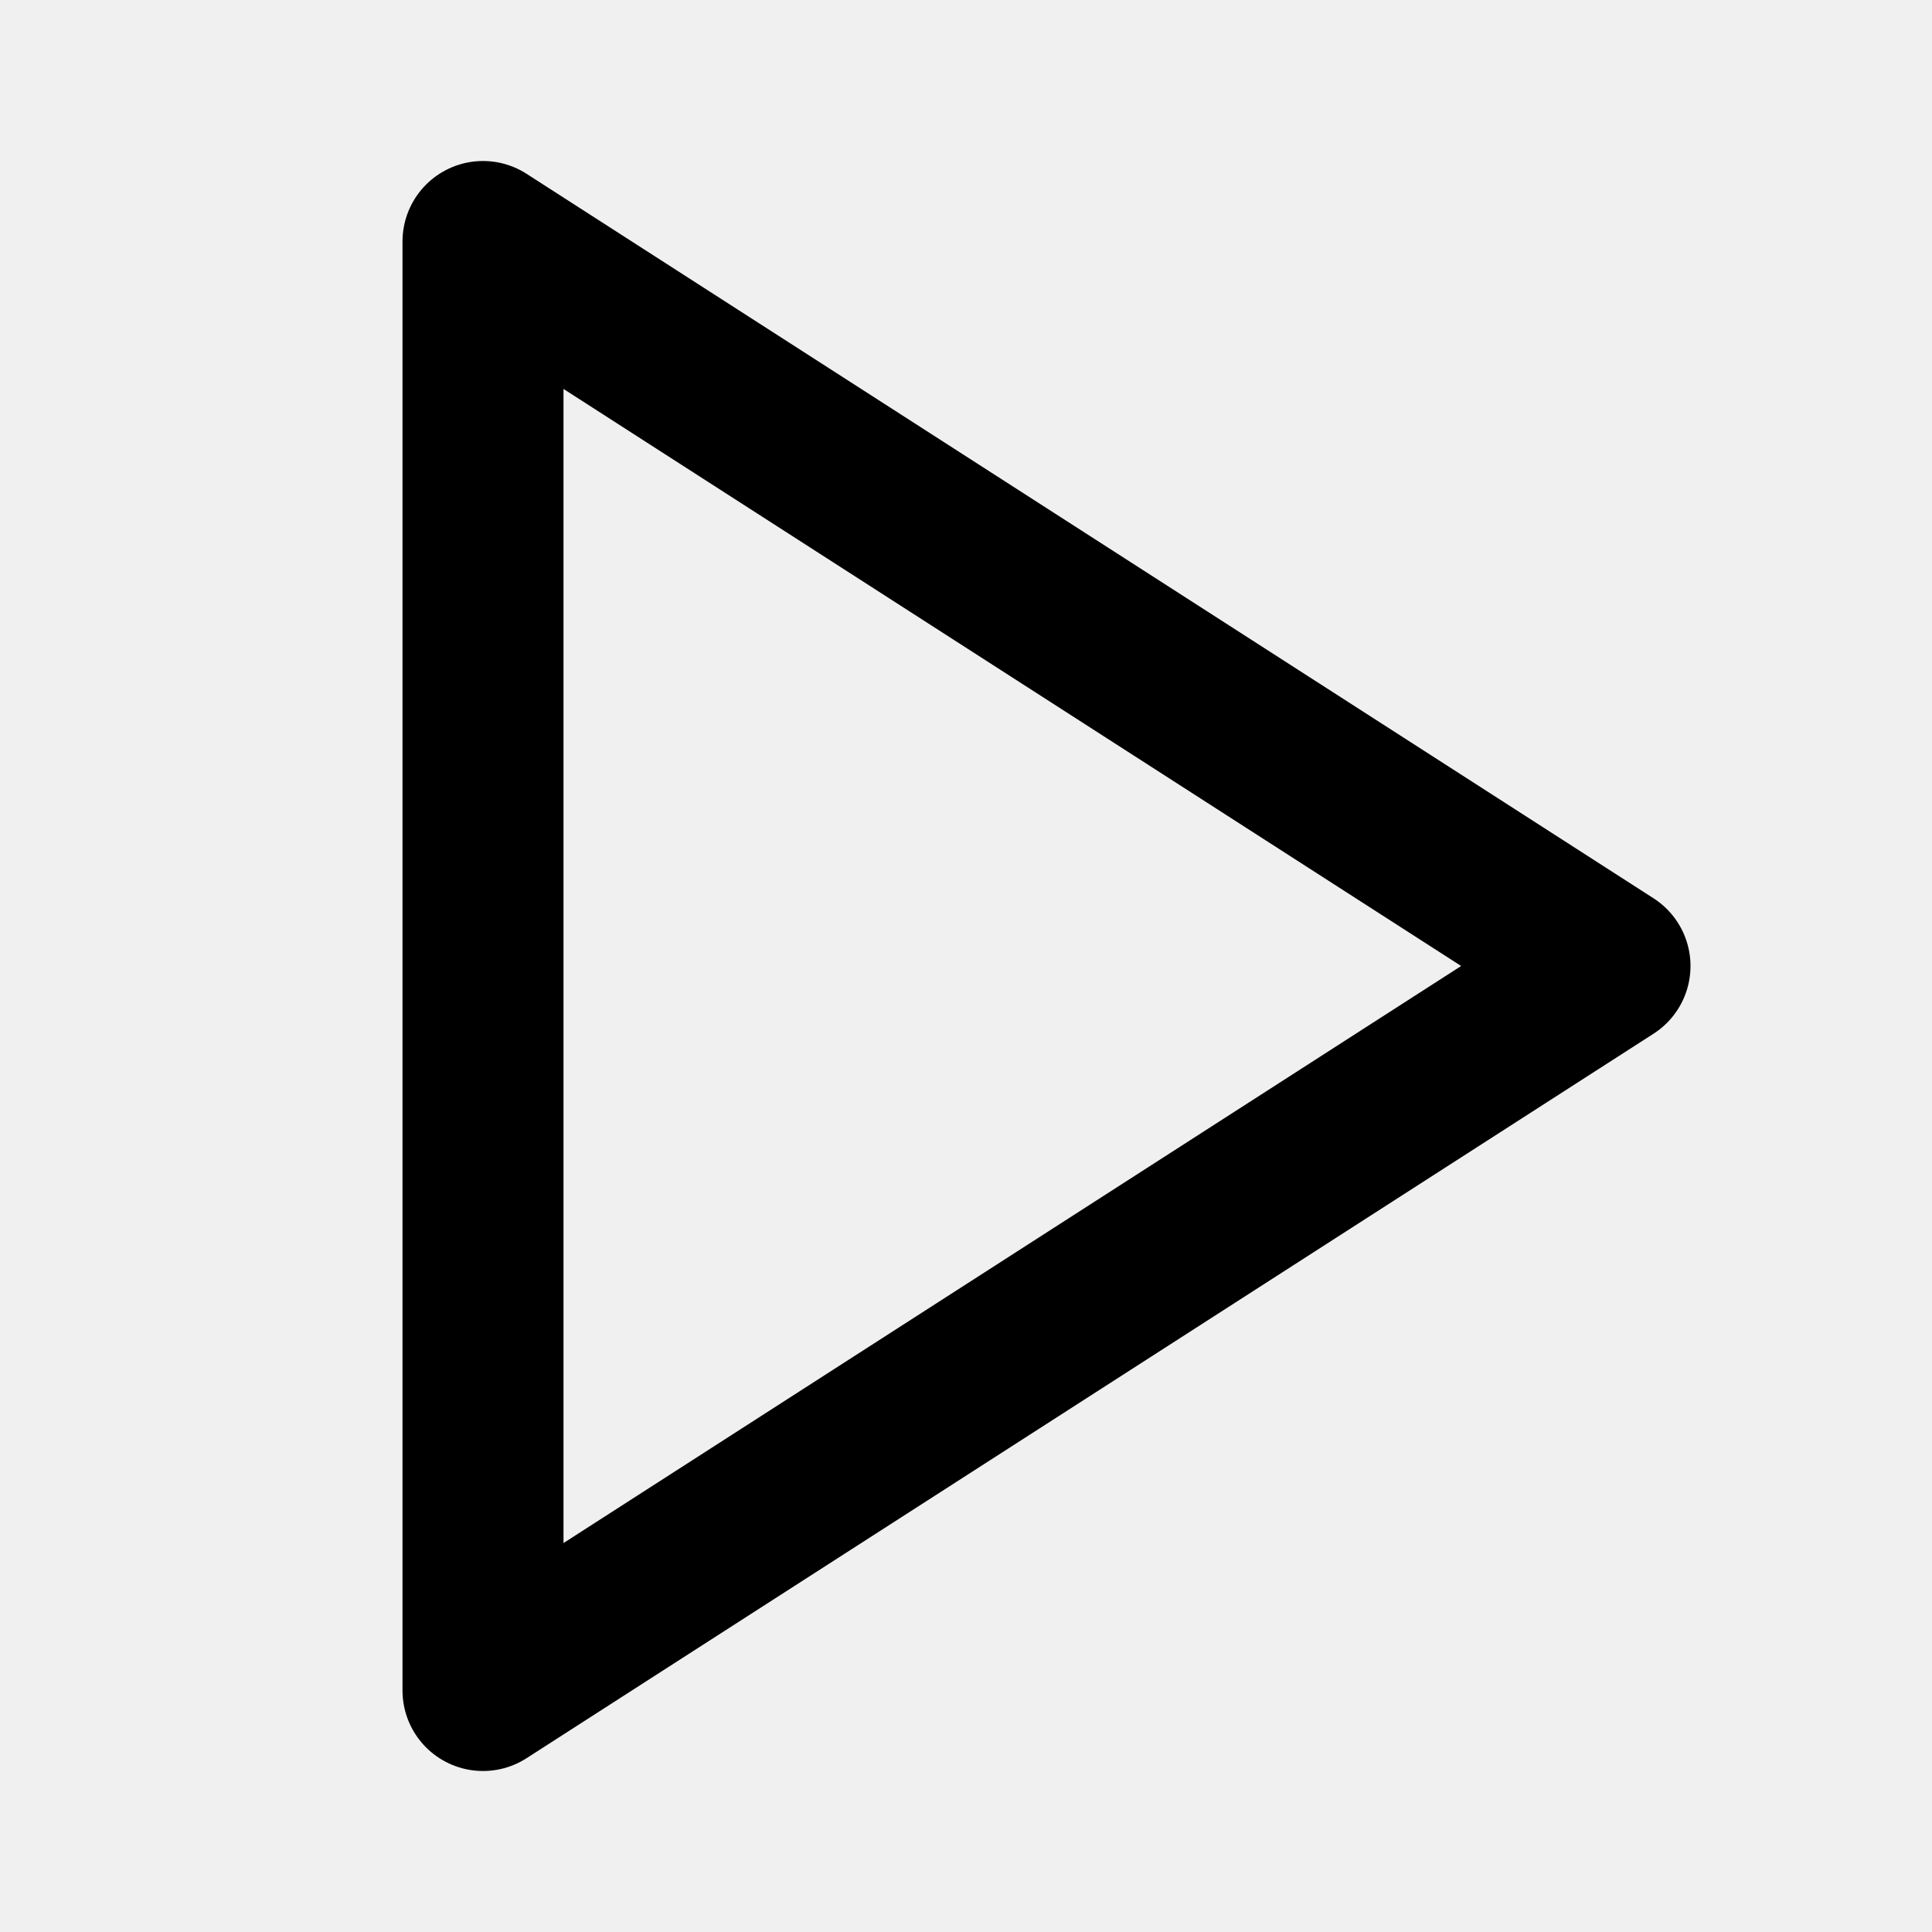
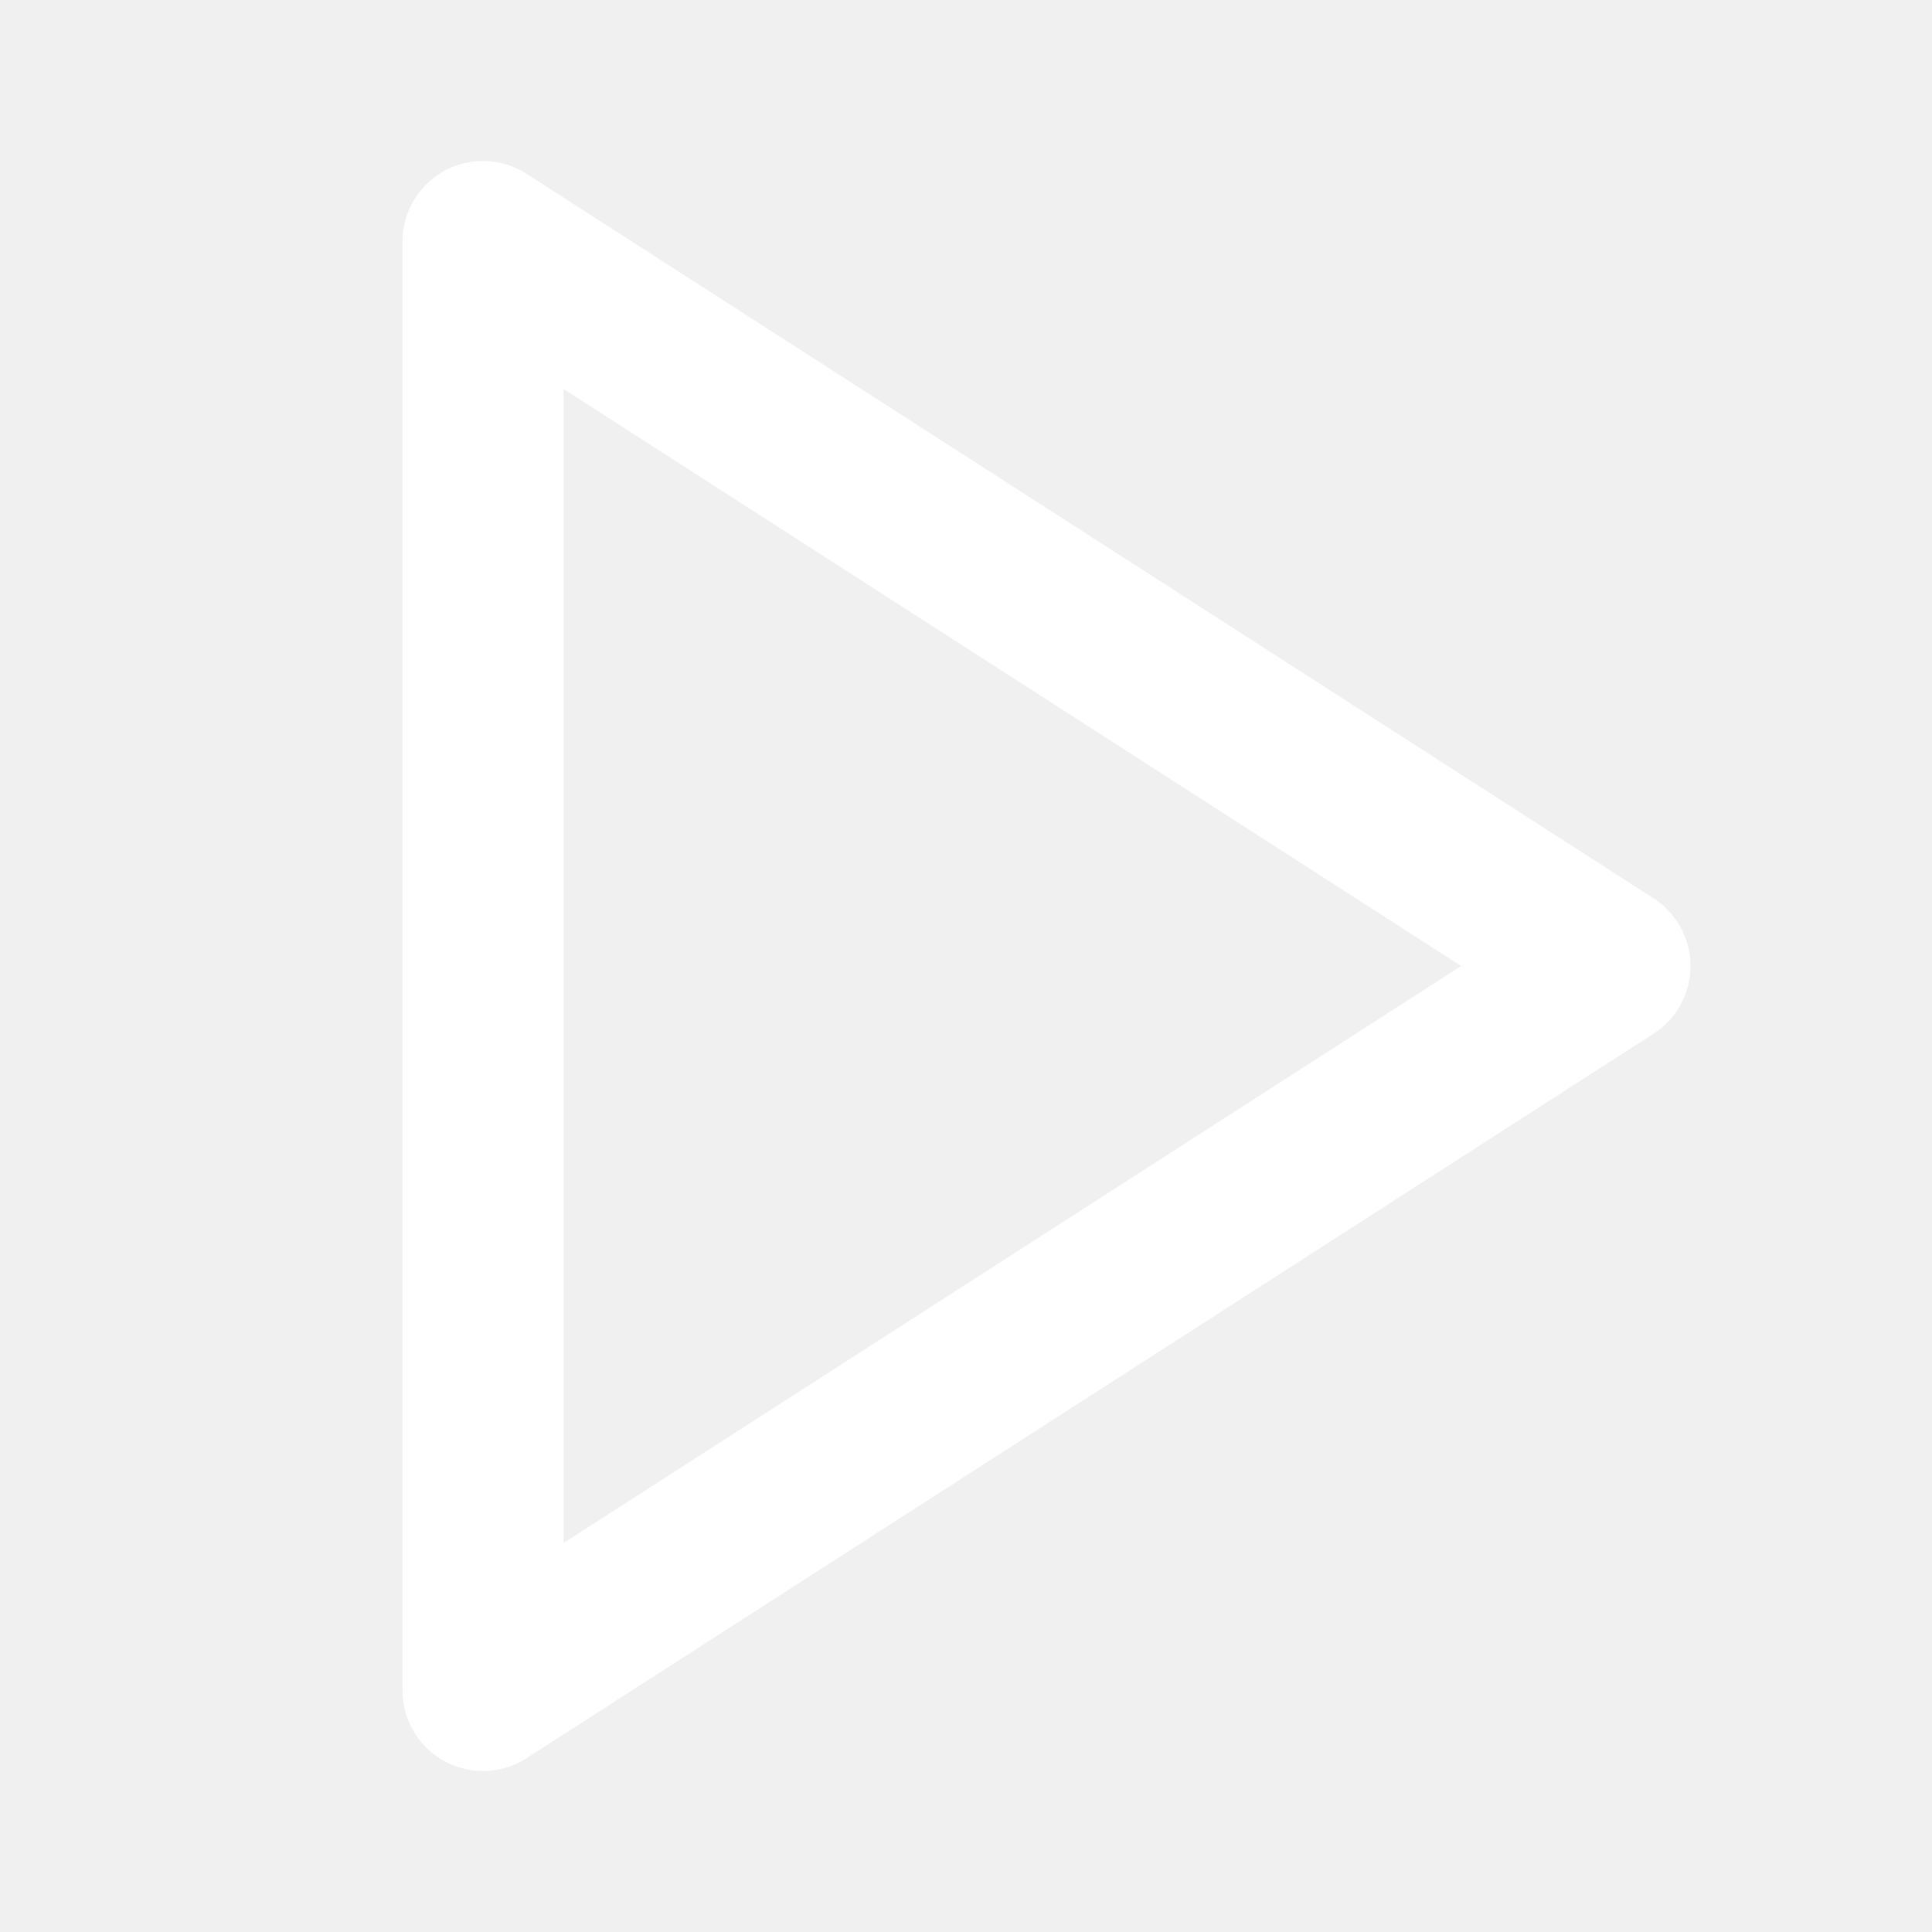
<svg xmlns="http://www.w3.org/2000/svg" width="24" height="24" viewBox="0 0 24 24">
-   <path fill="none" stroke="#000" stroke-linecap="round" stroke-linejoin="round" stroke-width="2" d="m6 3l14 9l-14 9z" />
+   <path fill="none" stroke="#fff" stroke-linecap="round" stroke-linejoin="round" stroke-width="2" d="m6 3l14 9l-14 9z" />
</svg>
